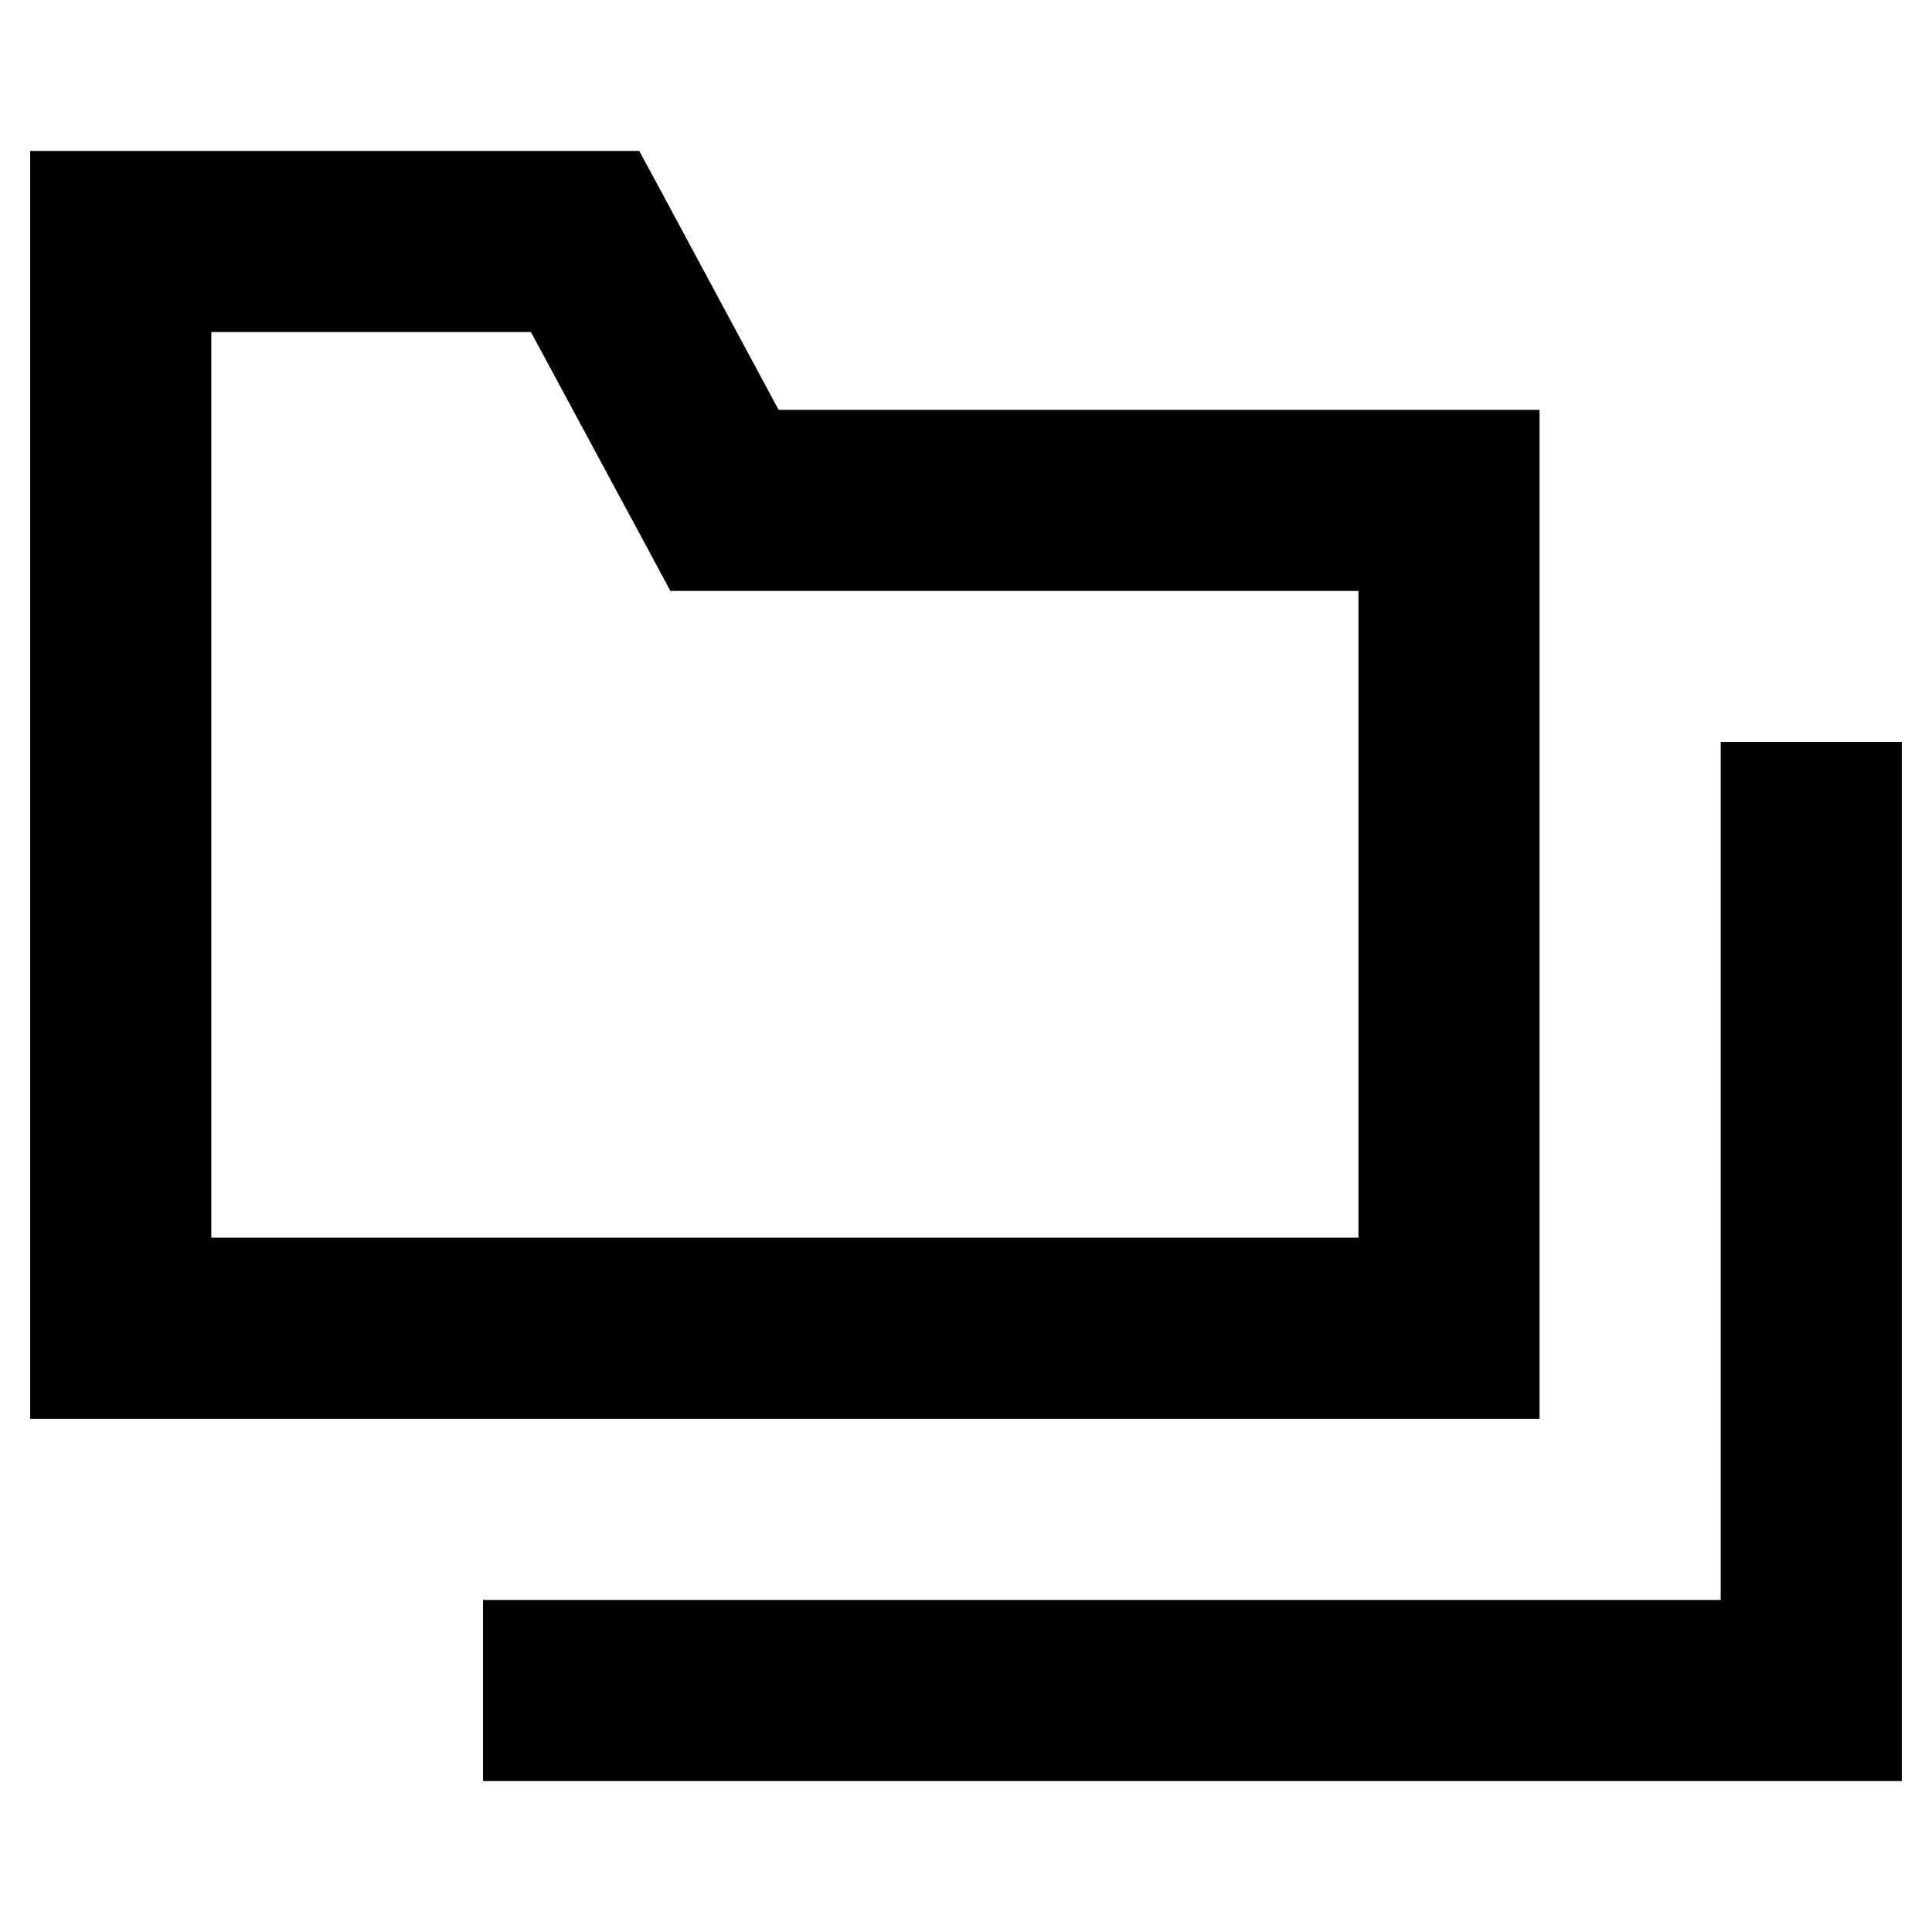
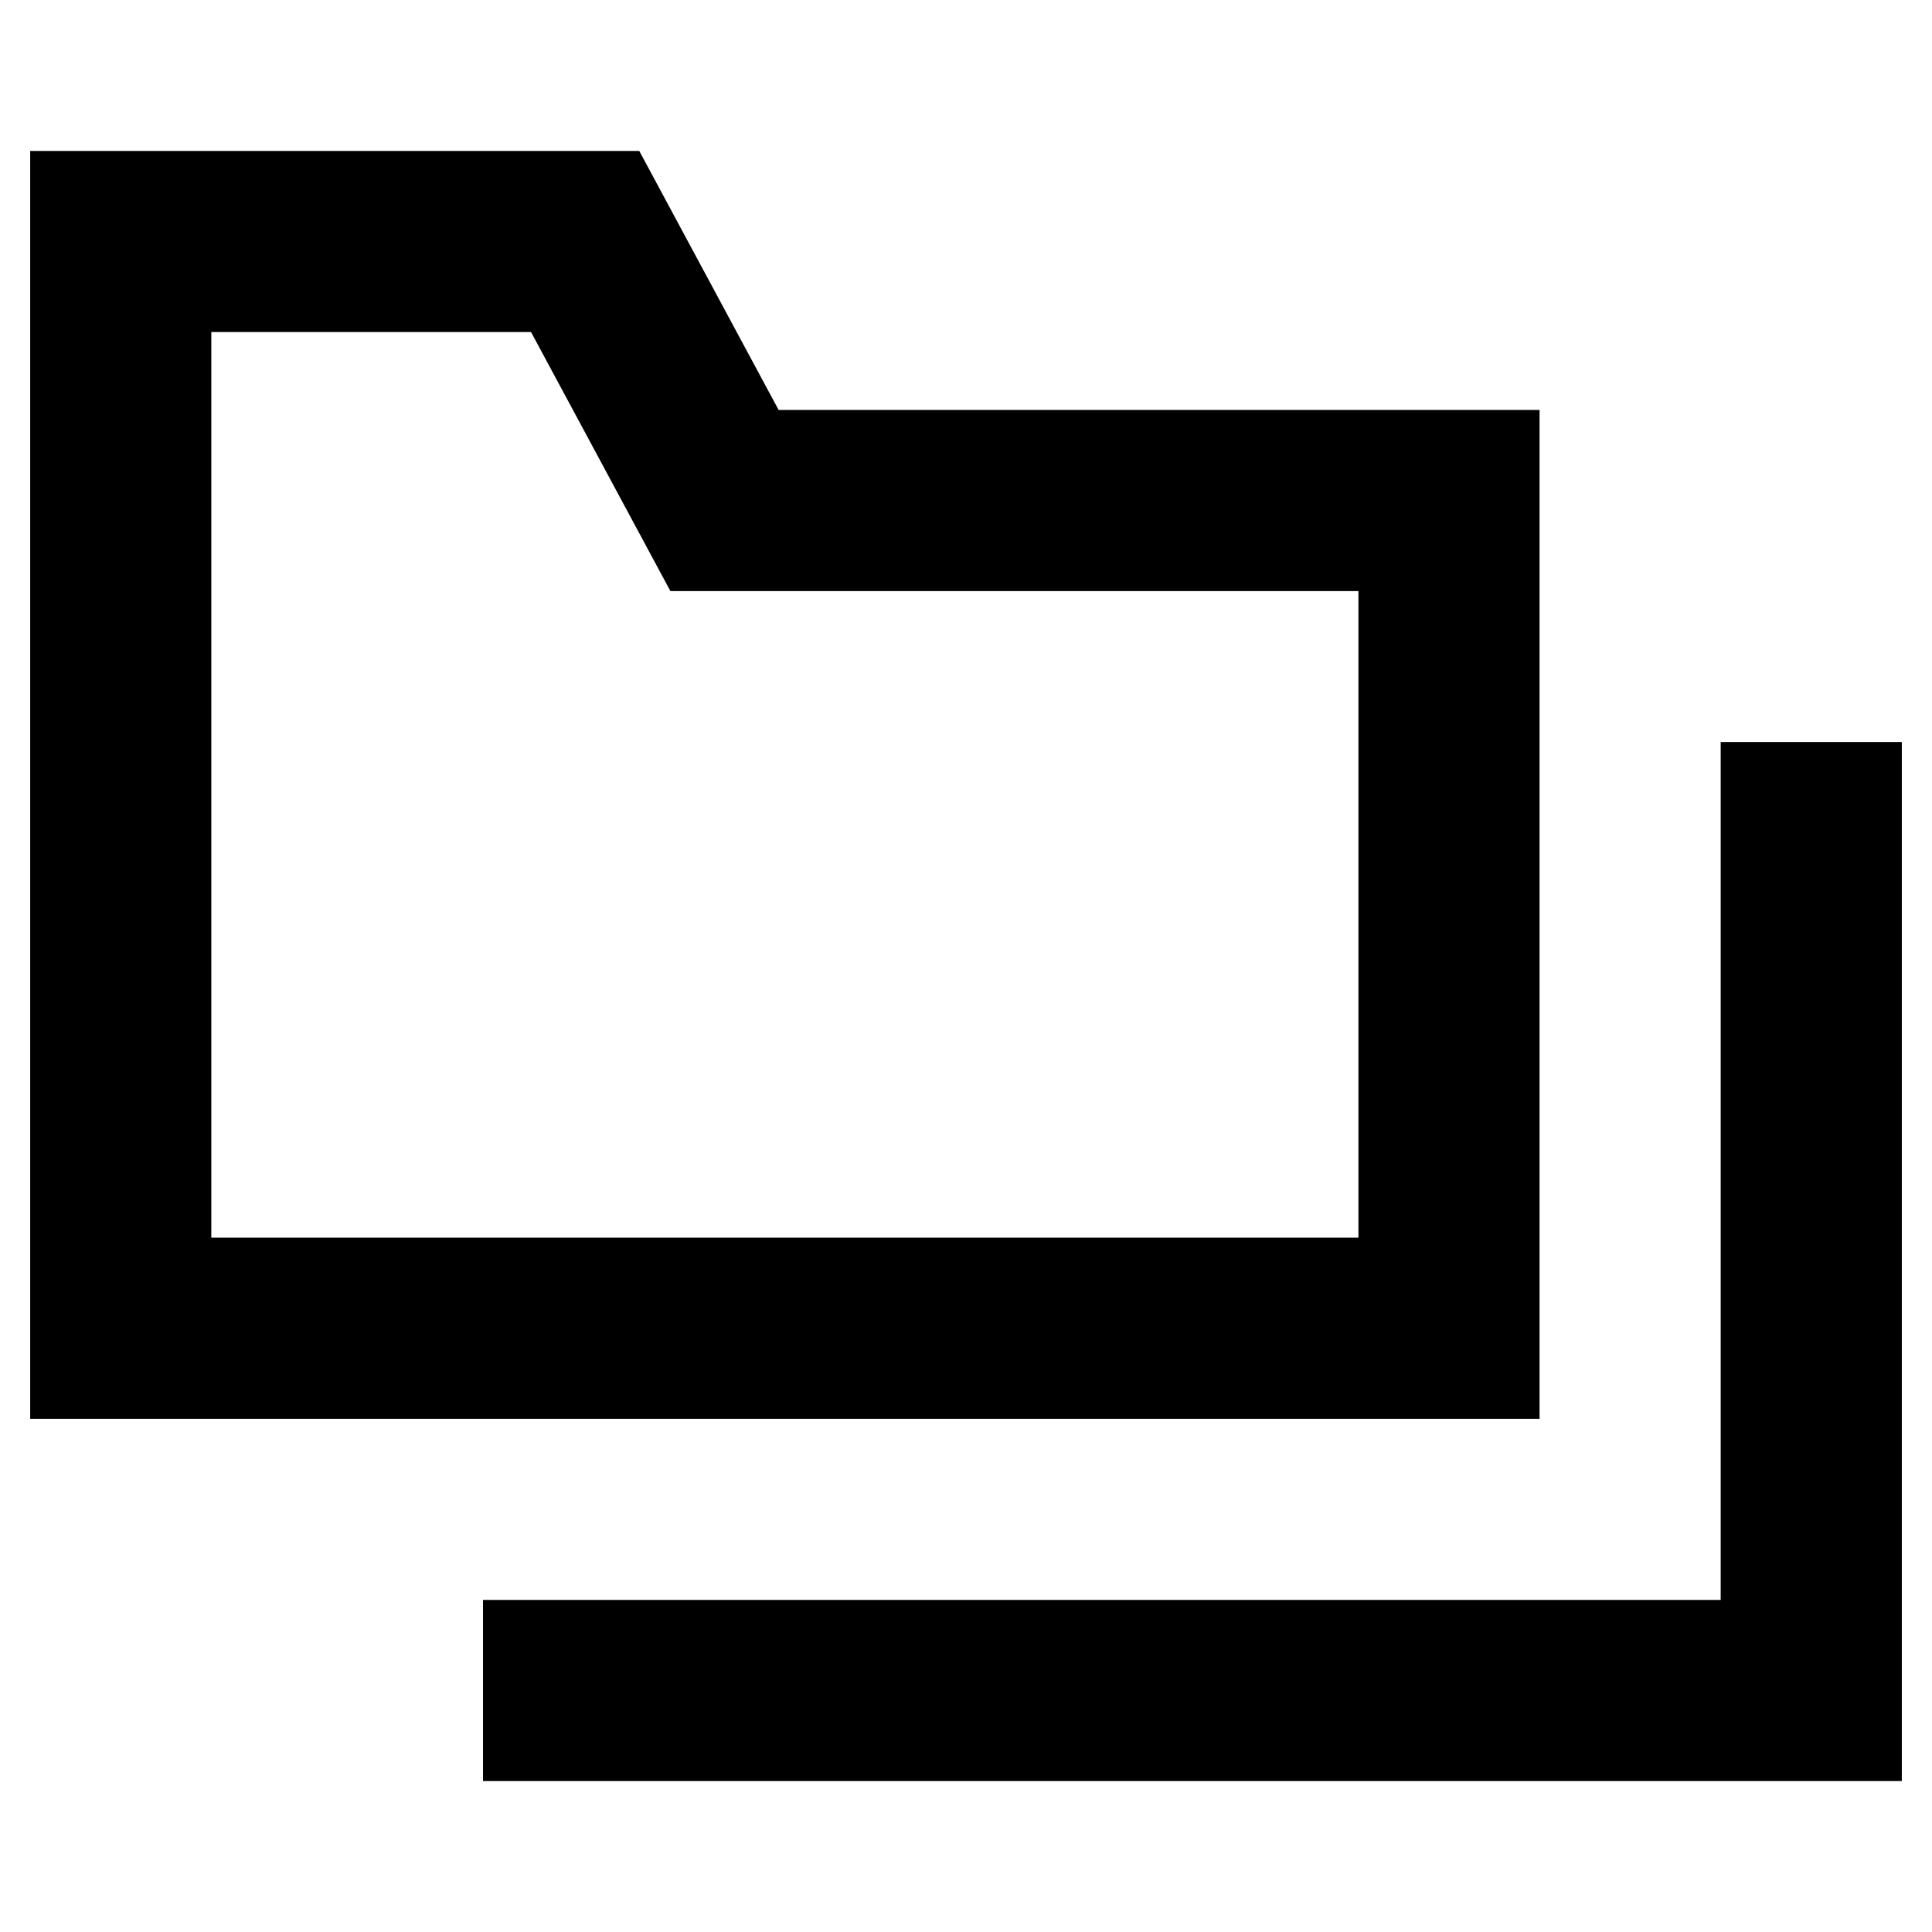
<svg xmlns="http://www.w3.org/2000/svg" width="100%" height="100%" viewBox="0 0 16 16" fill="none">
-   <path d="M15.75 14.75H4V13.25H14.25V6.144H15.75V14.75ZM5.507 1.644L6.448 3.394H12.75V11.75H0.25V1.25H5.294L5.507 1.644ZM1.75 10.25H11.25V4.894H5.552L5.34 4.5L4.397 2.75H1.75V10.25Z" fill="currentColor" vector-effect="non-scaling-stroke" />
+   <path d="M12 11H1V2H4.846L6 4.145H12V11Z" stroke="currentColor" stroke-width="1.5" vector-effect="non-scaling-stroke" />
+   <path d="M4 14H15V6.145" stroke="currentColor" stroke-width="1.5" vector-effect="non-scaling-stroke" />
</svg>
